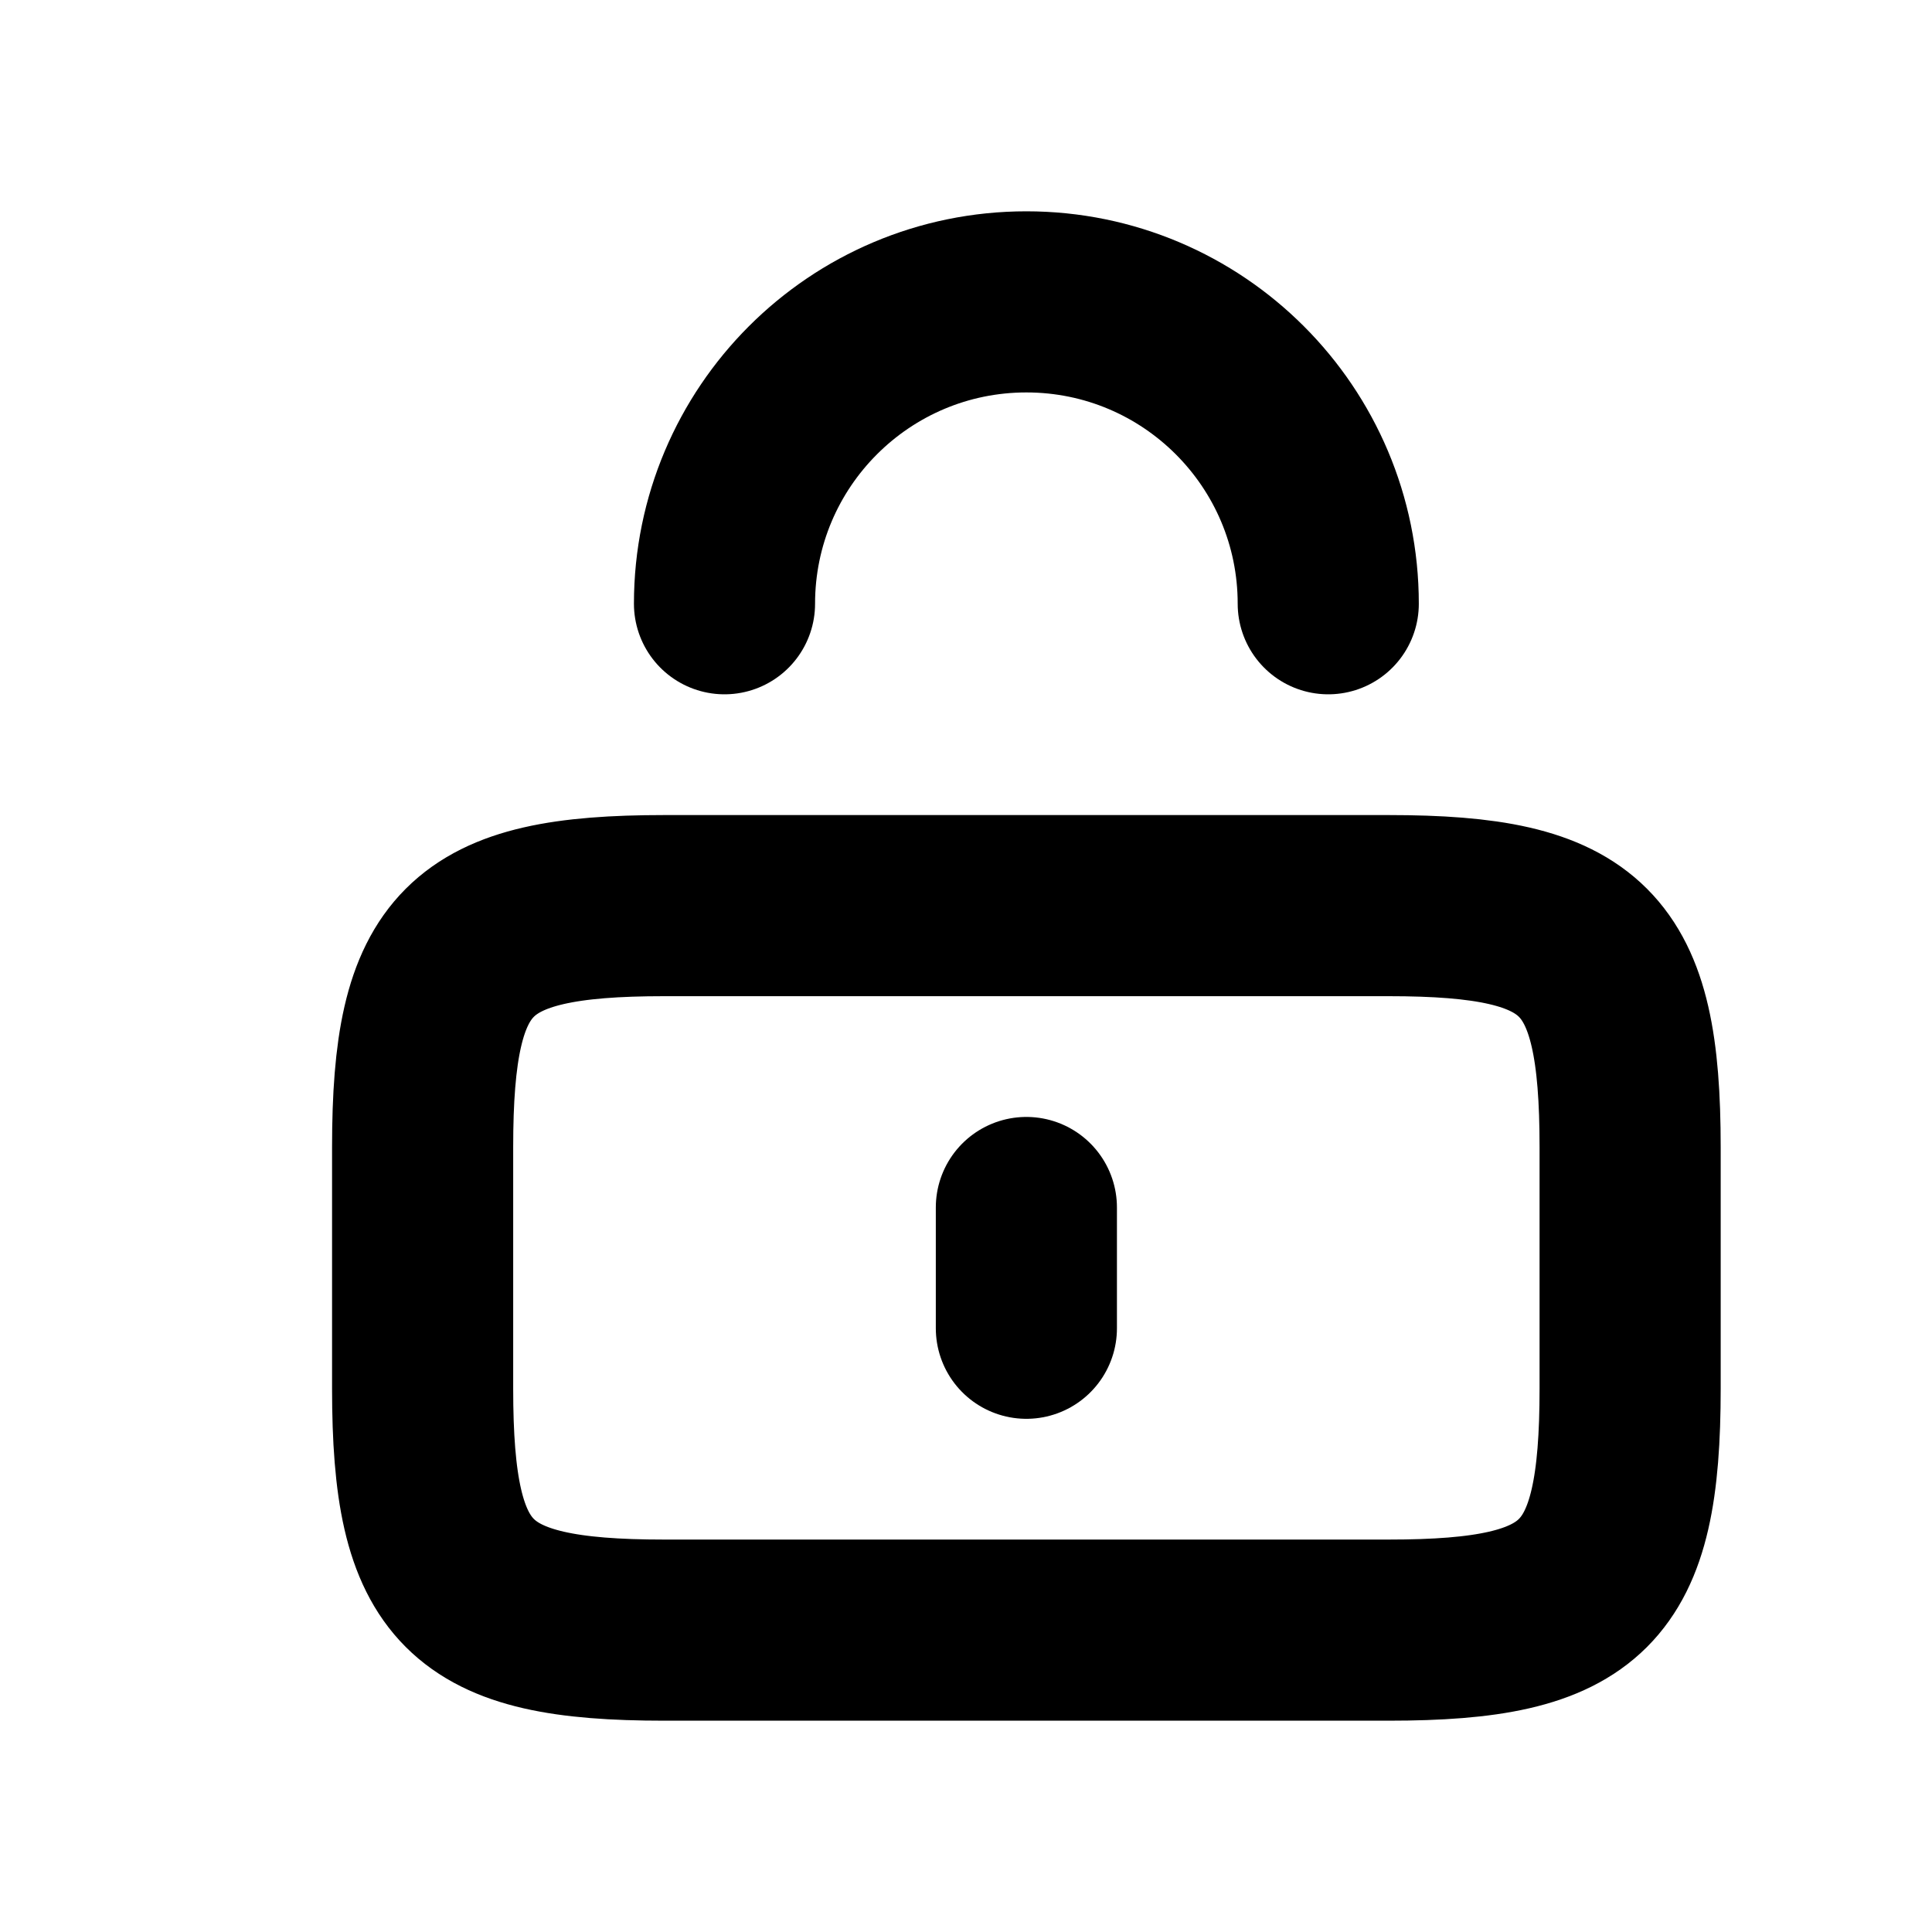
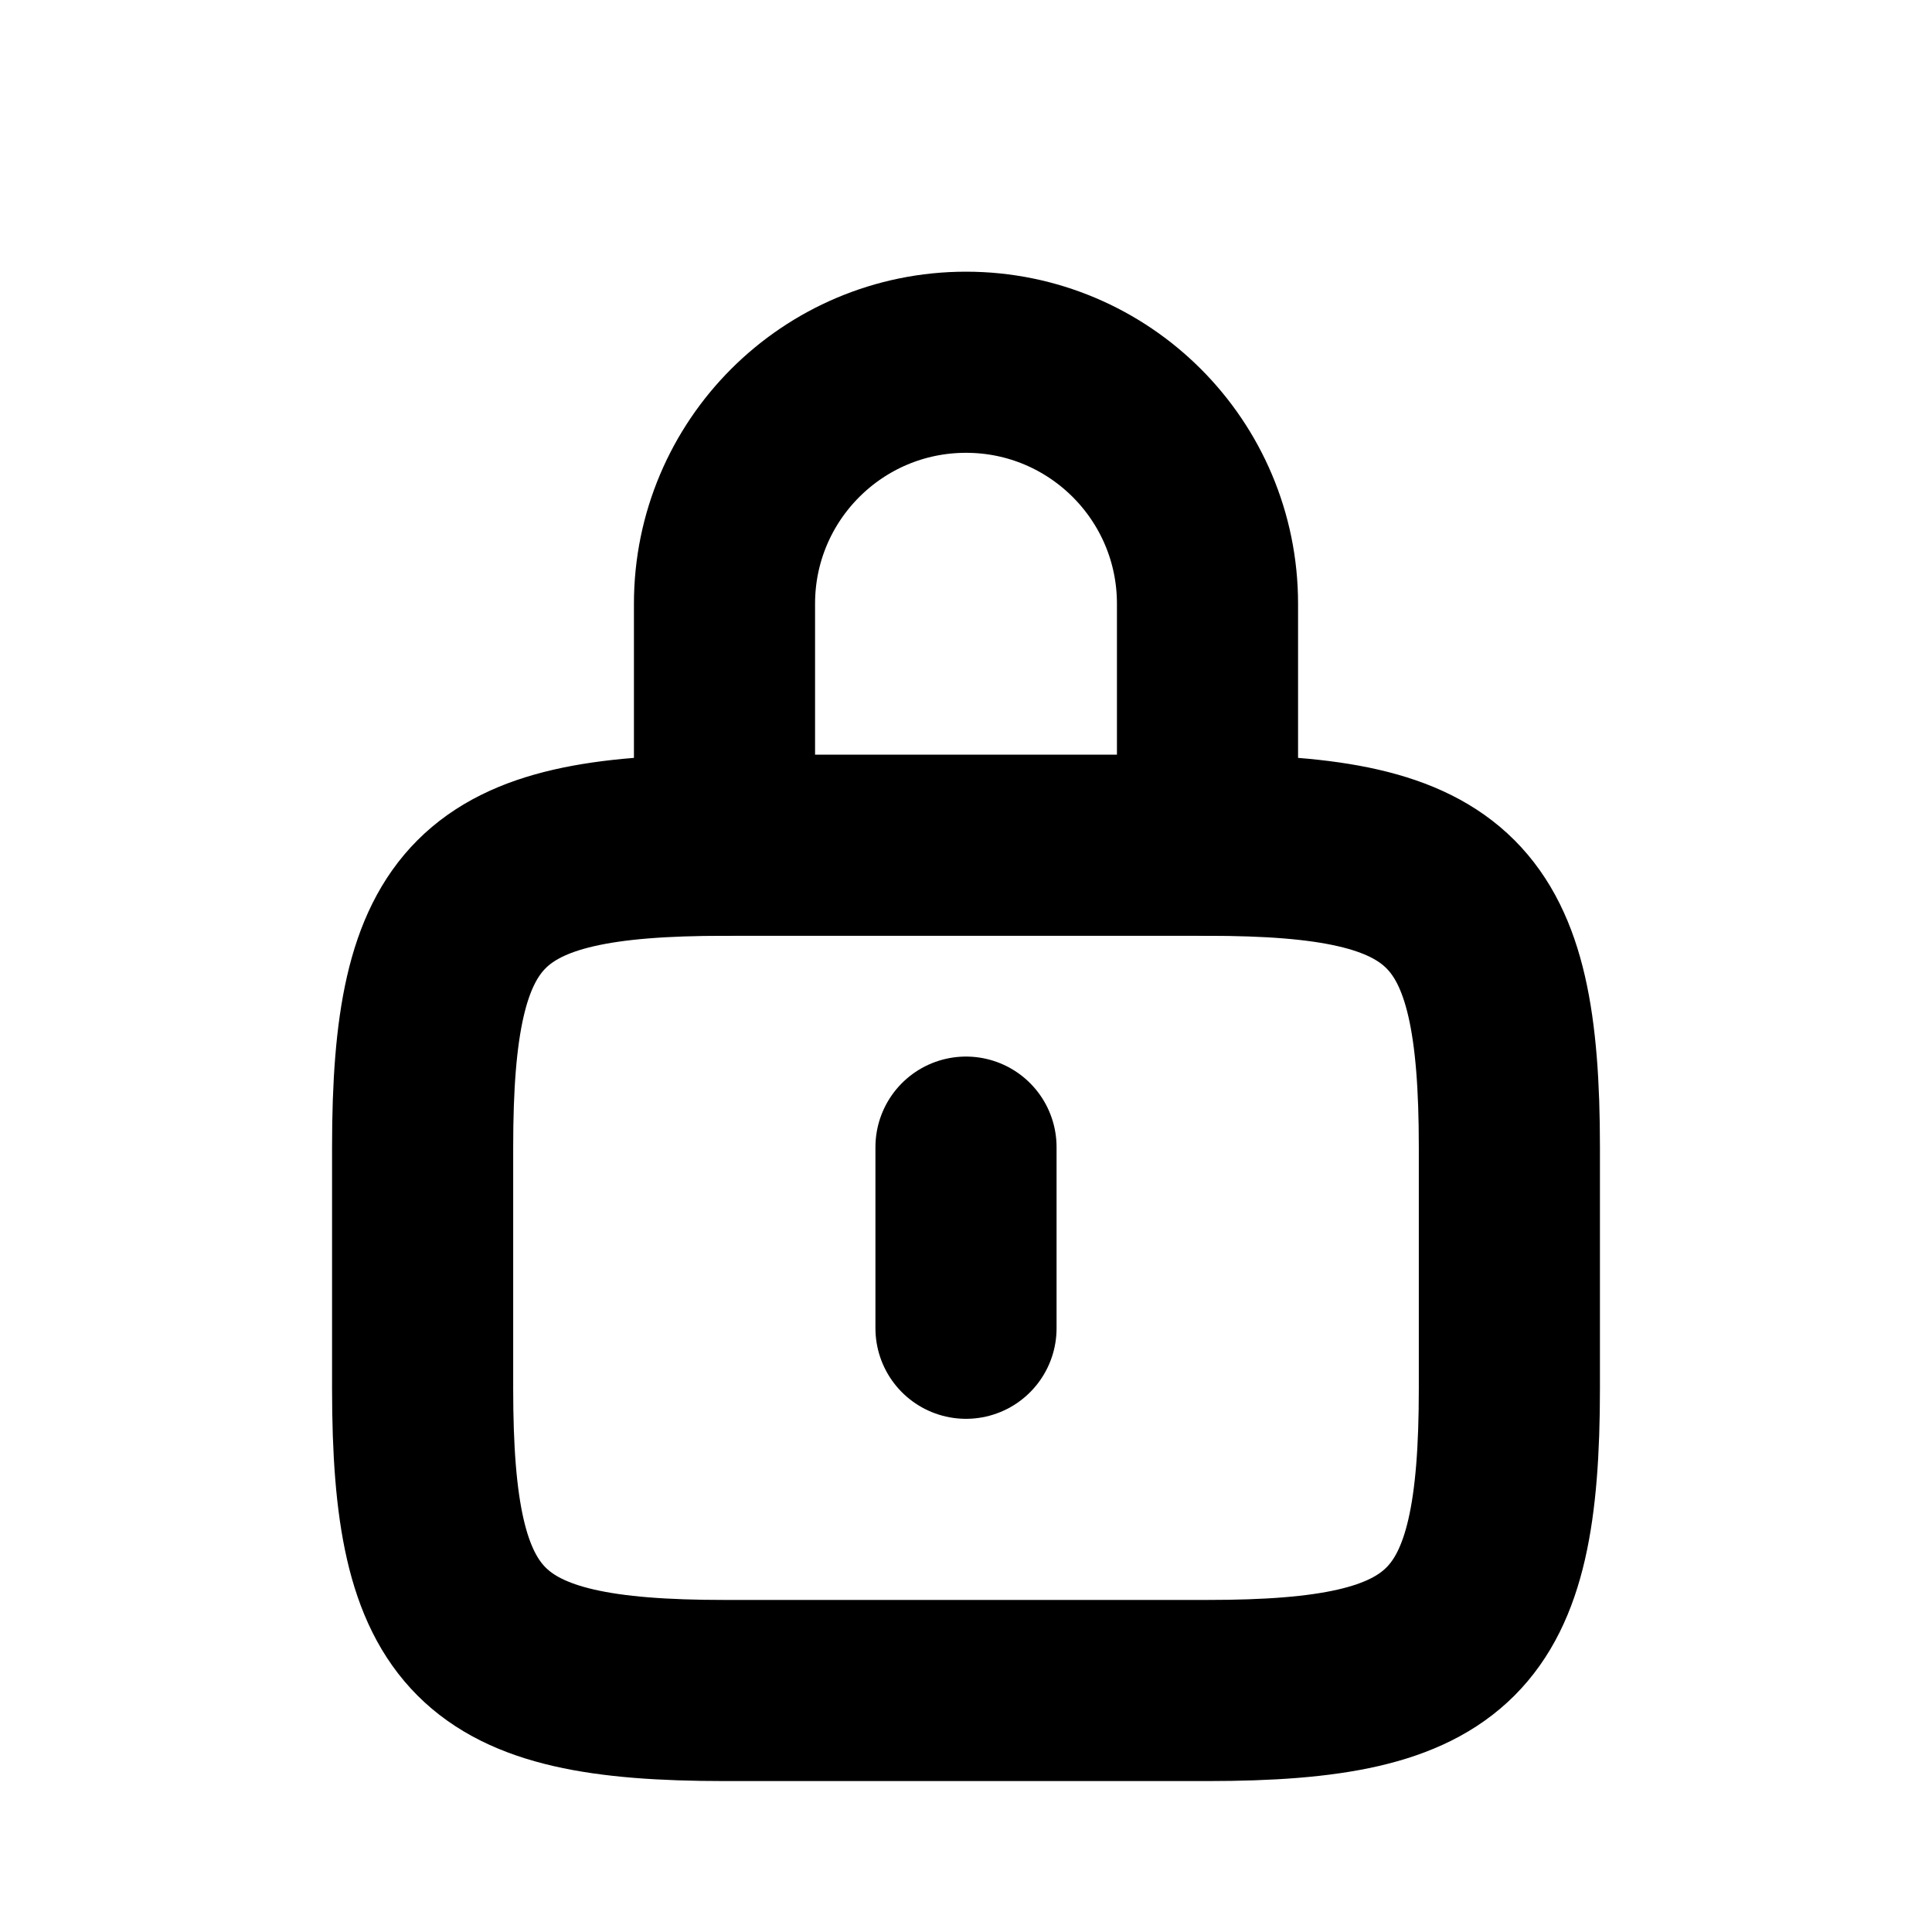
<svg xmlns="http://www.w3.org/2000/svg" width="16" height="16" viewBox="0 0 24 24" fill="none" stroke="currentColor" stroke-width="2.25" stroke-linecap="round" stroke-linejoin="round">
-   <path d="M8.25 11.25h9c2.438 0 3 .563 3 3v3c0 2.438-.563 3-3 3h-9c-2.438 0-3-.563-3-3v-3c0-2.438.563-3 3-3" />
-   <path d="M9 7.5a3.75 3.75 0 0 1 7.5 0" />
-   <path d="M12.75 15v1.5" />
+   <path d="M9 10.5h6c3.047 0 3.75.703 3.75 3.75v3c0 3.047-.703 3.75-3.75 3.75H9c-3.047 0-3.75-.703-3.75-3.75v-3c0-3.047.703-3.75 3.75-3.75" />
+   <path d="M9 10.5v-3a3 3 0 0 1 6 0v3" />
+   <path d="M12 14.25v2.25" />
</svg>
